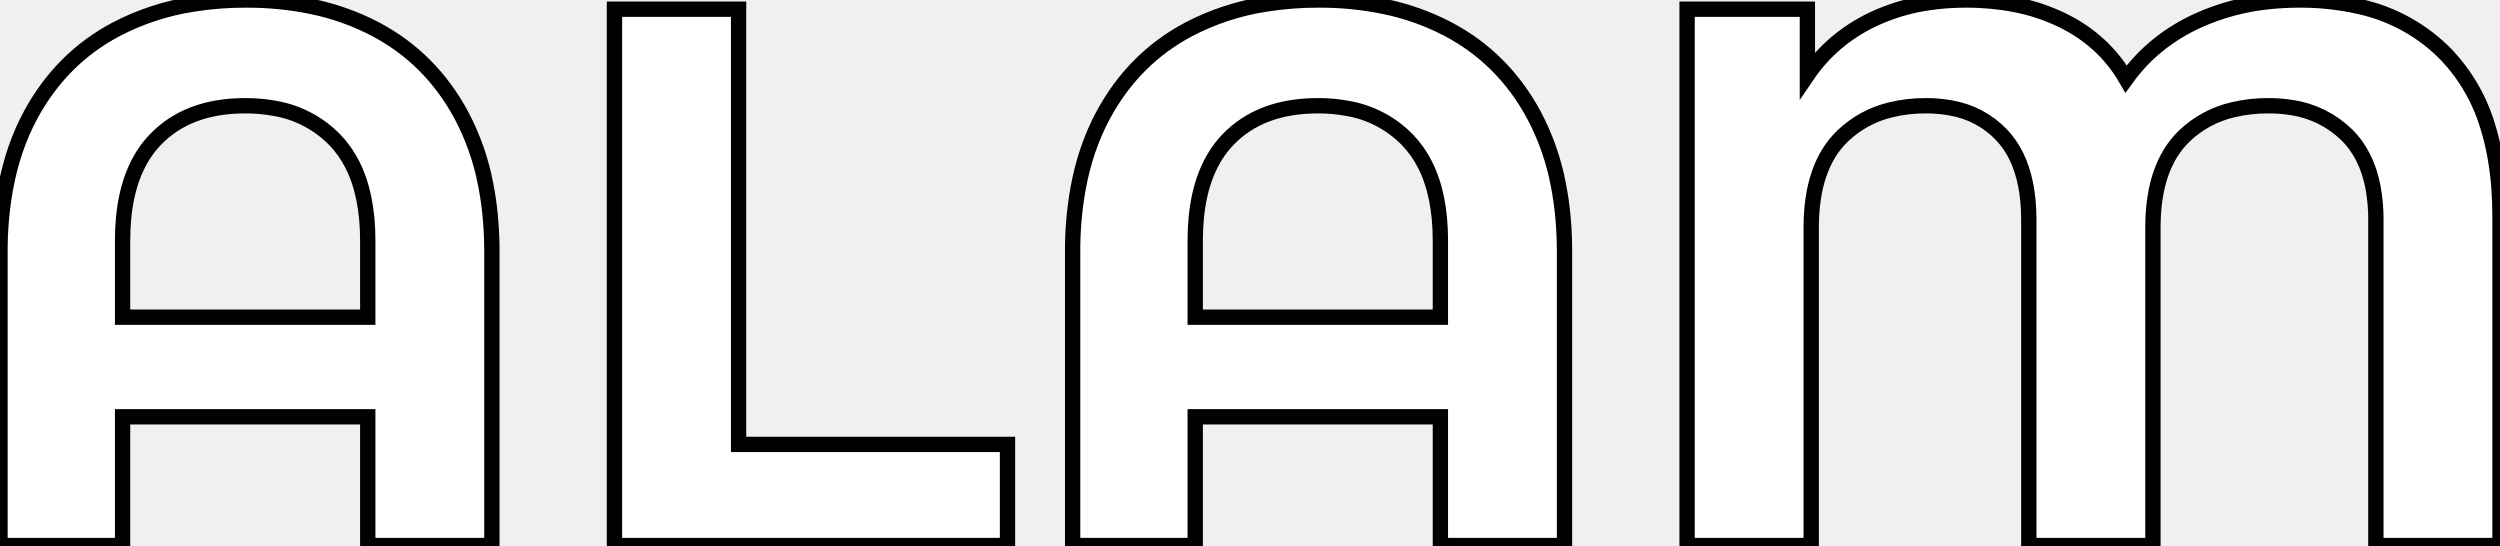
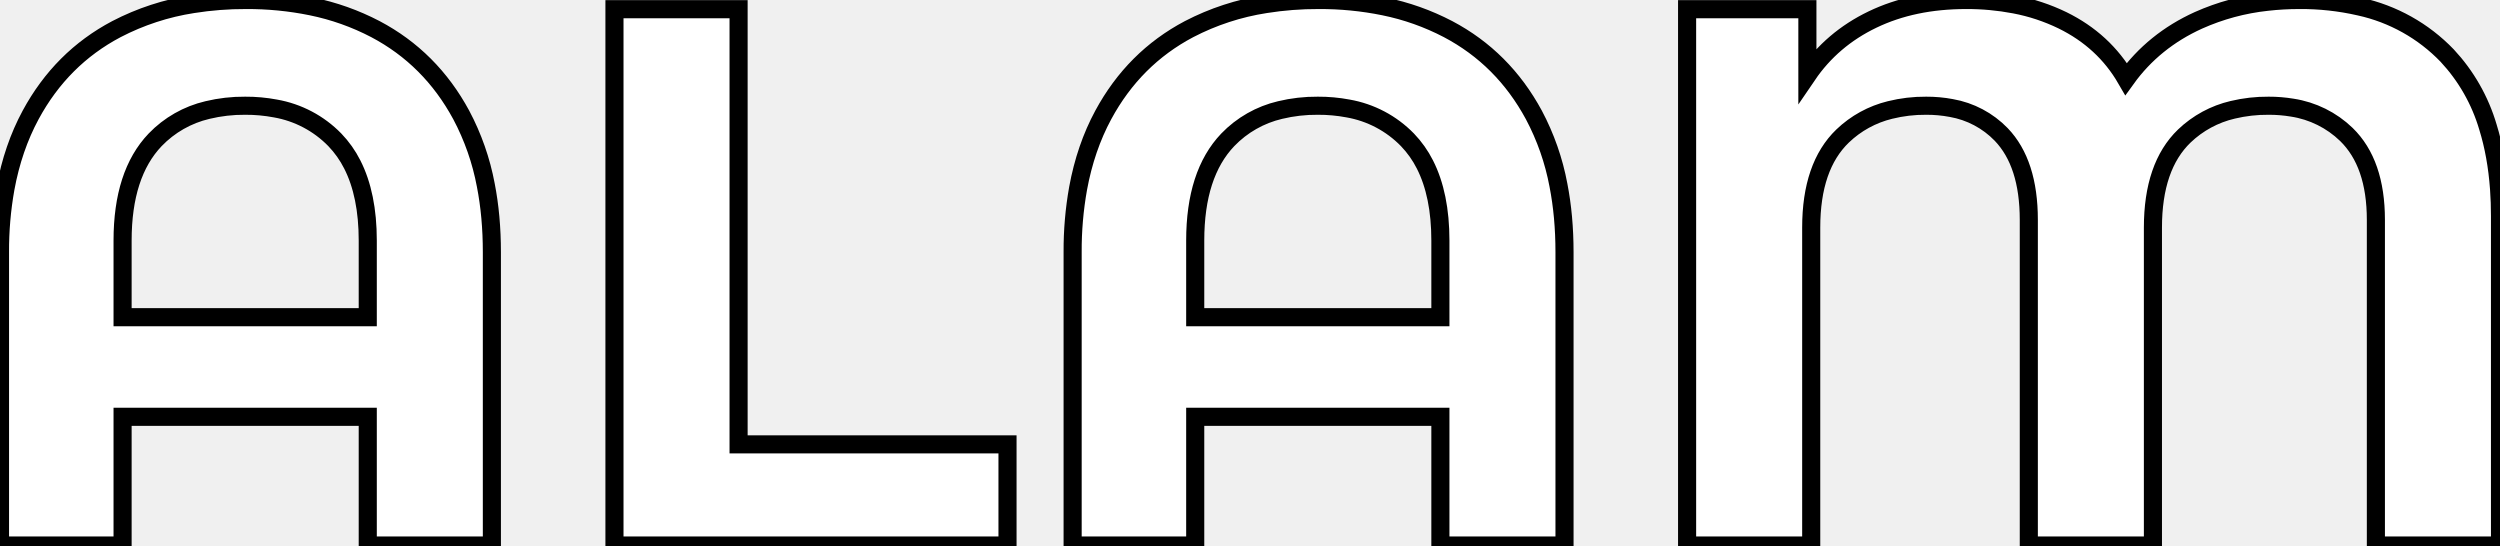
- <svg xmlns="http://www.w3.org/2000/svg" width="163.15" height="35.601" viewBox="0 0 163.15 35.601">
-   <g id="svgGroup" stroke-linecap="round" fill-rule="evenodd" font-size="9pt" stroke="#000000" stroke-width="1" fill="#ffffff" style="stroke:#000000;stroke-width:1;fill:#ffffff">
-     <path d="M 163.15 14.101 L 163.15 35.601 L 155.05 35.601 L 155.05 14.351 A 11.322 11.322 0 0 0 154.862 12.216 Q 154.449 10.065 153.125 8.776 A 6.494 6.494 0 0 0 149.593 7.025 A 9.171 9.171 0 0 0 148.05 6.901 A 9.765 9.765 0 0 0 145.705 7.167 A 6.807 6.807 0 0 0 142.55 8.876 Q 140.5 10.851 140.5 14.851 L 140.5 35.601 L 132.4 35.601 L 132.4 14.351 Q 132.4 11.86 131.585 10.196 A 5.583 5.583 0 0 0 130.6 8.776 A 5.956 5.956 0 0 0 127.341 7.049 A 8.66 8.66 0 0 0 125.7 6.901 A 9.502 9.502 0 0 0 123.34 7.178 A 6.796 6.796 0 0 0 120.25 8.876 Q 118.2 10.851 118.2 14.851 L 118.2 35.601 L 110.1 35.601 L 110.1 0.601 L 117.95 0.601 L 117.95 4.901 Q 119.55 2.551 122.2 1.276 A 12.751 12.751 0 0 1 125.924 0.165 A 16.566 16.566 0 0 1 128.3 0.001 A 16.554 16.554 0 0 1 131.478 0.292 A 12.492 12.492 0 0 1 134.6 1.326 Q 137.3 2.651 138.75 5.151 Q 140.55 2.651 143.475 1.326 A 14.865 14.865 0 0 1 147.947 0.117 A 18.479 18.479 0 0 1 150.05 0.001 A 17.053 17.053 0 0 1 153.988 0.429 A 11.278 11.278 0 0 1 159.7 3.626 A 11.667 11.667 0 0 1 162.367 8.304 Q 162.93 10.124 163.088 12.322 A 24.754 24.754 0 0 1 163.15 14.101 Z M 32.1 16.451 L 32.1 35.601 L 24 35.601 L 24 27.201 L 8 27.201 L 8 35.601 L 0 35.601 L 0 16.451 A 23.005 23.005 0 0 1 0.356 12.297 Q 0.844 9.64 2 7.501 Q 4 3.801 7.6 1.901 A 16.167 16.167 0 0 1 12.589 0.268 A 21.557 21.557 0 0 1 16.05 0.001 A 20.874 20.874 0 0 1 20.323 0.418 A 15.837 15.837 0 0 1 24.5 1.901 Q 28.1 3.801 30.1 7.501 A 16.038 16.038 0 0 1 31.704 12.082 Q 32.076 13.986 32.099 16.16 A 27.226 27.226 0 0 1 32.1 16.451 Z M 102.1 16.451 L 102.1 35.601 L 94 35.601 L 94 27.201 L 78 27.201 L 78 35.601 L 70 35.601 L 70 16.451 A 23.005 23.005 0 0 1 70.356 12.297 Q 70.844 9.64 72 7.501 Q 74 3.801 77.6 1.901 A 16.167 16.167 0 0 1 82.589 0.268 A 21.557 21.557 0 0 1 86.05 0.001 A 20.874 20.874 0 0 1 90.323 0.418 A 15.837 15.837 0 0 1 94.5 1.901 Q 98.1 3.801 100.1 7.501 A 16.038 16.038 0 0 1 101.704 12.082 Q 102.076 13.986 102.099 16.16 A 27.226 27.226 0 0 1 102.1 16.451 Z M 40.1 35.601 L 40.1 0.601 L 48.2 0.601 L 48.2 29.001 L 65.75 29.001 L 65.75 35.601 L 40.1 35.601 Z M 8 20.701 L 24 20.701 L 24 15.701 Q 24 12.718 22.989 10.734 A 6.629 6.629 0 0 0 21.85 9.126 A 7.125 7.125 0 0 0 17.972 7.079 A 10.385 10.385 0 0 0 16 6.901 Q 12.25 6.901 10.125 9.126 Q 8.371 10.962 8.065 14.247 A 15.675 15.675 0 0 0 8 15.701 L 8 20.701 Z M 78 20.701 L 94 20.701 L 94 15.701 Q 94 12.718 92.989 10.734 A 6.629 6.629 0 0 0 91.85 9.126 A 7.125 7.125 0 0 0 87.972 7.079 A 10.385 10.385 0 0 0 86 6.901 Q 82.25 6.901 80.125 9.126 Q 78.371 10.962 78.065 14.247 A 15.675 15.675 0 0 0 78 15.701 L 78 20.701 Z" vector-effect="non-scaling-stroke" />
+ <svg xmlns="http://www.w3.org/2000/svg" width="130.52" height="28.48" viewBox="0 0 130.52 28.48">
+   <g id="svgGroup" stroke-linecap="round" fill-rule="evenodd" font-size="9pt" stroke="#000" stroke-width="0.25mm" fill="#ffffff" style="stroke:#000;stroke-width:0.25mm;fill:#ffffff">
+     <path d="M 130.52 11.28 L 130.52 28.48 L 124.04 28.48 L 124.04 11.48 Q 124.04 8.52 122.5 7.02 A 5.195 5.195 0 0 0 119.674 5.62 A 7.337 7.337 0 0 0 118.44 5.52 A 7.812 7.812 0 0 0 116.564 5.733 A 5.446 5.446 0 0 0 114.04 7.1 Q 112.4 8.68 112.4 11.88 L 112.4 28.48 L 105.92 28.48 L 105.92 11.48 Q 105.92 8.52 104.48 7.02 A 4.765 4.765 0 0 0 101.873 5.639 A 6.928 6.928 0 0 0 100.56 5.52 A 7.602 7.602 0 0 0 98.672 5.743 A 5.437 5.437 0 0 0 96.2 7.1 Q 94.56 8.68 94.56 11.88 L 94.56 28.48 L 88.08 28.48 L 88.08 0.48 L 94.36 0.48 L 94.36 3.92 Q 95.64 2.04 97.76 1.02 Q 99.88 0 102.64 0 A 13.243 13.243 0 0 1 105.182 0.233 A 9.994 9.994 0 0 1 107.68 1.06 Q 109.84 2.12 111 4.12 Q 112.44 2.12 114.78 1.06 A 11.892 11.892 0 0 1 118.358 0.094 A 14.783 14.783 0 0 1 120.04 0 A 13.642 13.642 0 0 1 123.19 0.343 A 9.022 9.022 0 0 1 127.76 2.9 A 9.334 9.334 0 0 1 129.893 6.643 Q 130.344 8.099 130.471 9.858 A 19.803 19.803 0 0 1 130.52 11.28 Z M 25.68 13.16 L 25.68 28.48 L 19.2 28.48 L 19.2 21.76 L 6.4 21.76 L 6.4 28.48 L 0 28.48 L 0 13.16 A 18.404 18.404 0 0 1 0.285 9.837 Q 0.675 7.712 1.6 6 Q 3.2 3.04 6.08 1.52 A 12.934 12.934 0 0 1 10.071 0.214 A 17.246 17.246 0 0 1 12.84 0 A 16.699 16.699 0 0 1 16.258 0.334 A 12.669 12.669 0 0 1 19.6 1.52 Q 22.48 3.04 24.08 6 A 12.83 12.83 0 0 1 25.363 9.666 Q 25.68 11.29 25.68 13.16 Z M 81.68 13.16 L 81.68 28.48 L 75.2 28.48 L 75.2 21.76 L 62.4 21.76 L 62.4 28.48 L 56 28.48 L 56 13.16 A 18.404 18.404 0 0 1 56.285 9.837 Q 56.675 7.712 57.6 6 Q 59.2 3.04 62.08 1.52 A 12.934 12.934 0 0 1 66.071 0.214 A 17.246 17.246 0 0 1 68.84 0 A 16.699 16.699 0 0 1 72.258 0.334 A 12.669 12.669 0 0 1 75.6 1.52 Q 78.48 3.04 80.08 6 A 12.83 12.83 0 0 1 81.363 9.666 Q 81.68 11.29 81.68 13.16 Z M 32.08 28.48 L 32.08 0.48 L 38.56 0.48 L 38.56 23.2 L 52.6 23.2 L 52.6 28.48 L 32.08 28.48 Z M 6.4 16.56 L 19.2 16.56 L 19.2 12.56 Q 19.2 10.174 18.392 8.587 A 5.303 5.303 0 0 0 17.48 7.3 A 5.7 5.7 0 0 0 14.377 5.663 A 8.308 8.308 0 0 0 12.8 5.52 A 8.128 8.128 0 0 0 10.832 5.745 A 5.542 5.542 0 0 0 8.1 7.3 Q 6.4 9.08 6.4 12.56 L 6.4 16.56 Z M 62.4 16.56 L 75.2 16.56 L 75.2 12.56 Q 75.2 10.174 74.392 8.587 A 5.303 5.303 0 0 0 73.48 7.3 A 5.7 5.7 0 0 0 70.377 5.663 A 8.308 8.308 0 0 0 68.8 5.52 A 8.128 8.128 0 0 0 66.832 5.745 A 5.542 5.542 0 0 0 64.1 7.3 Q 62.4 9.08 62.4 12.56 L 62.4 16.56 Z" vector-effect="non-scaling-stroke" />
  </g>
</svg>
